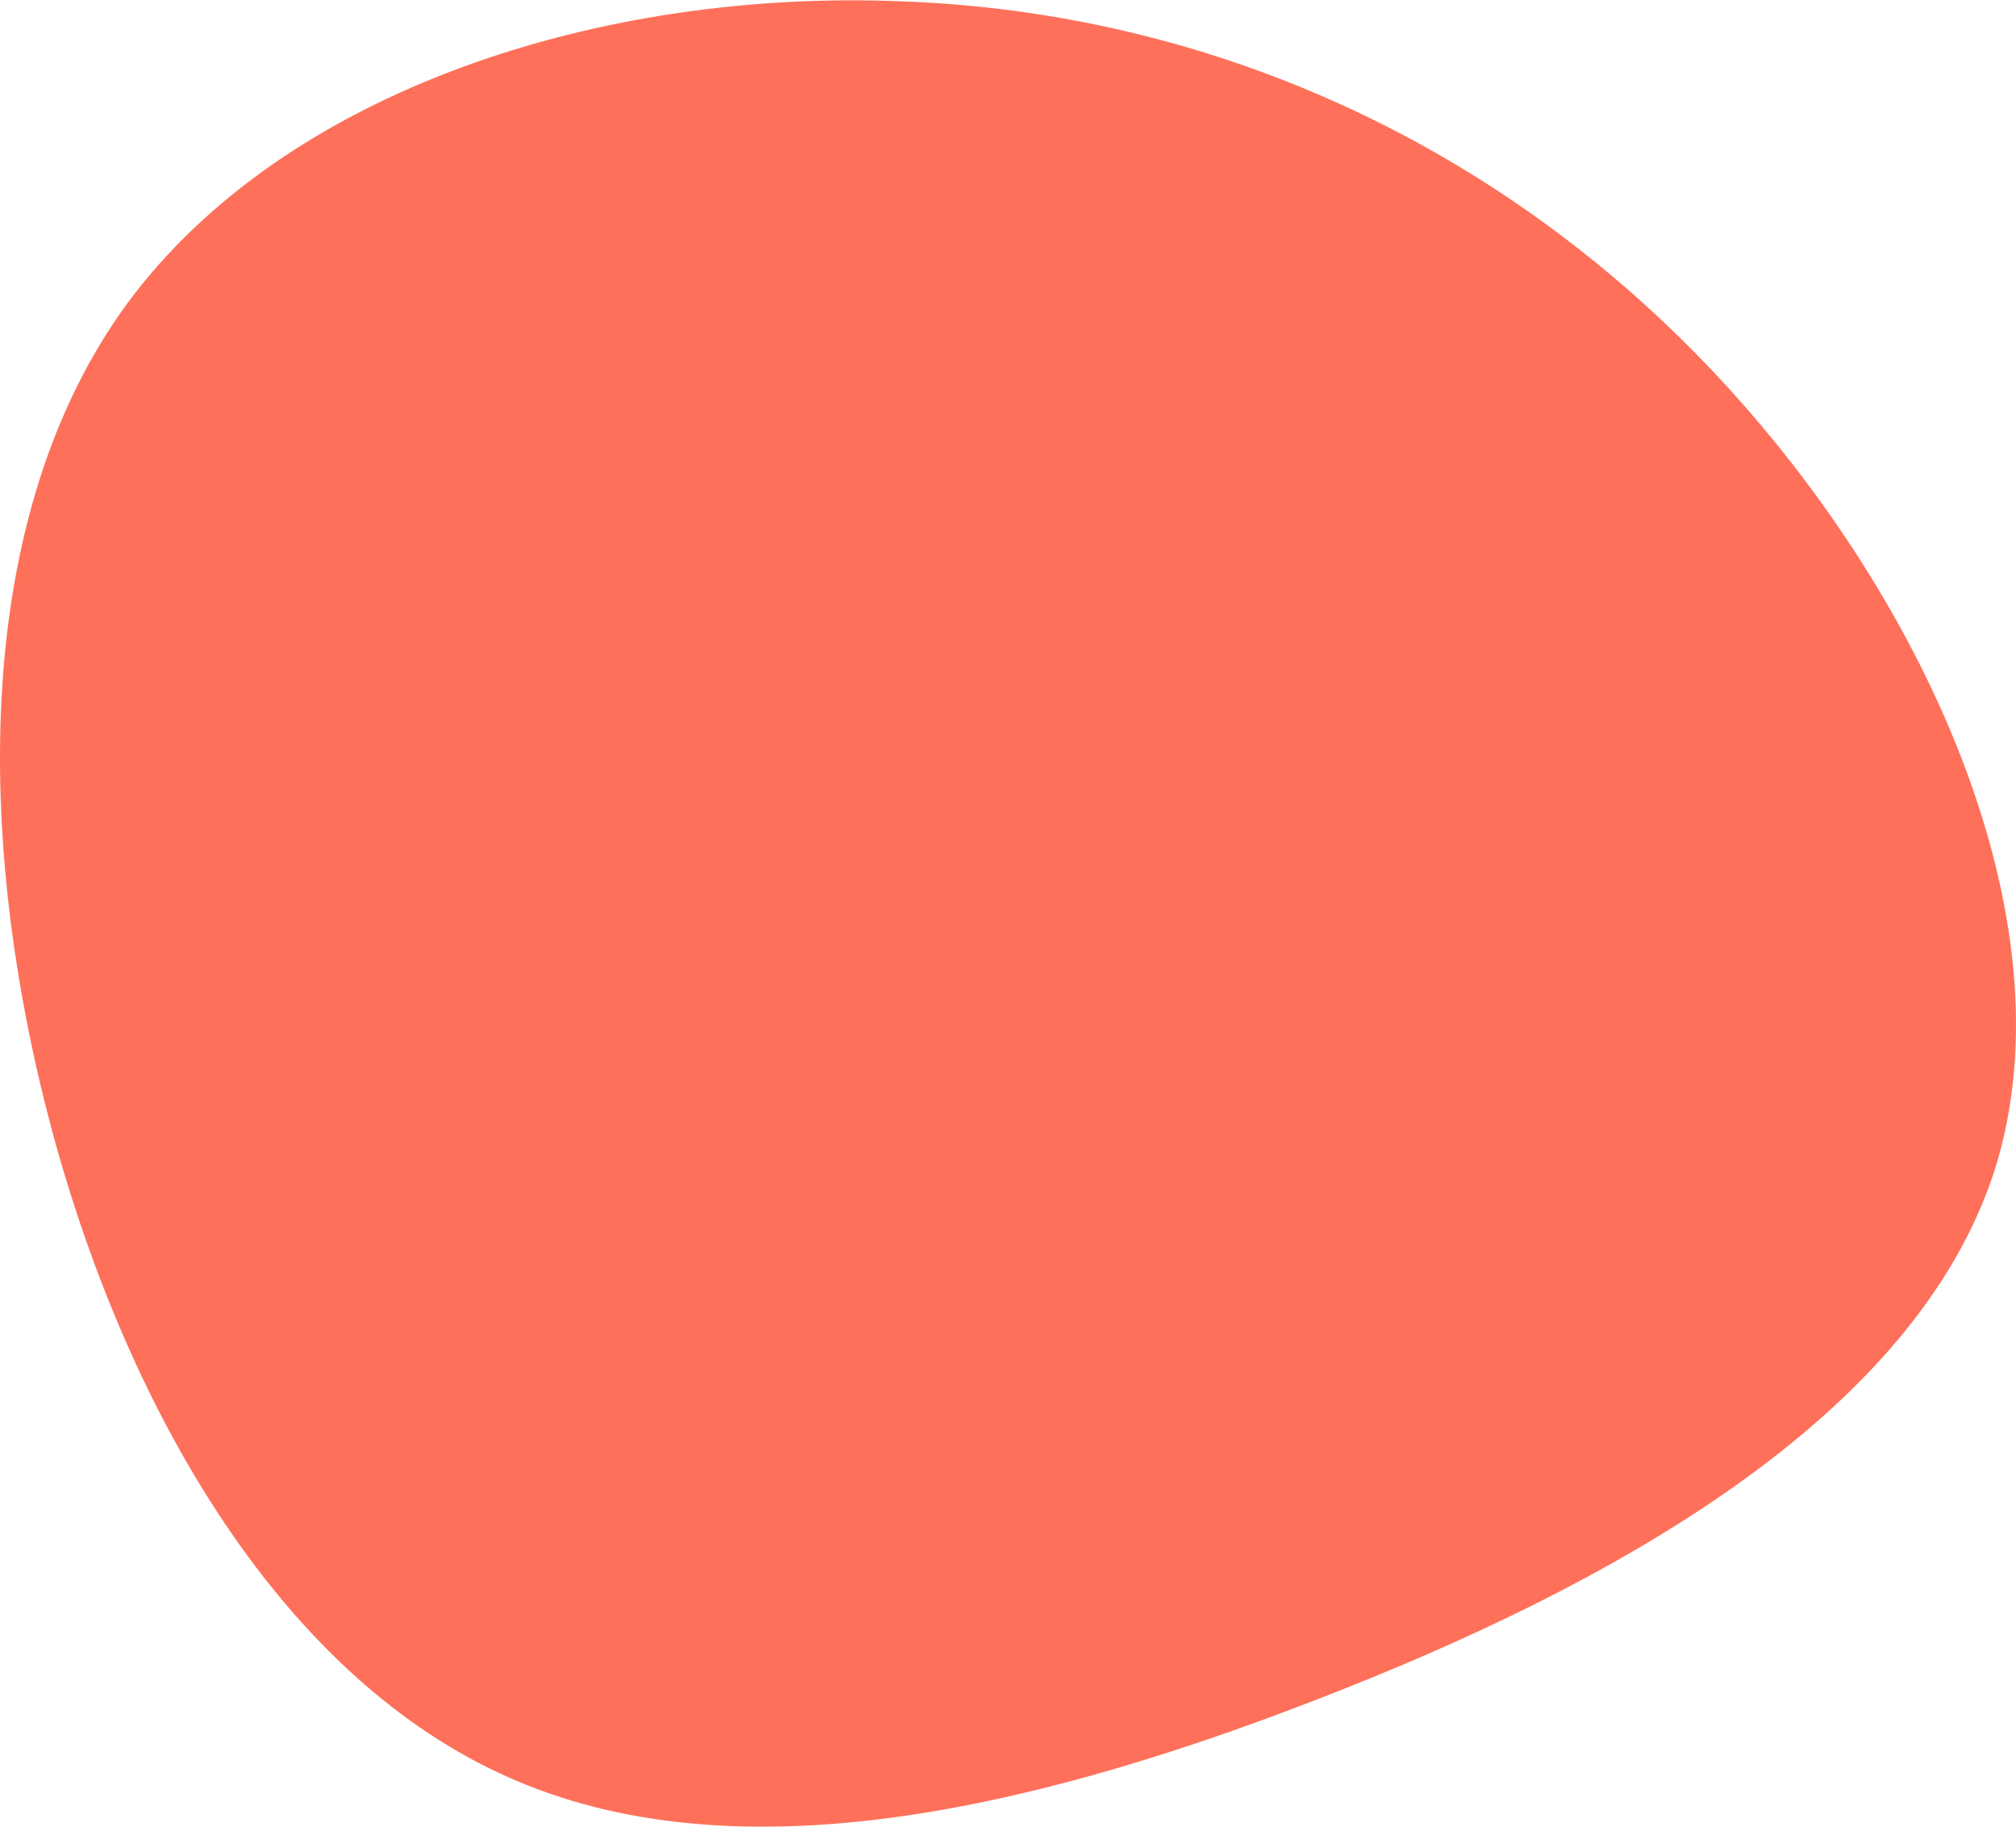
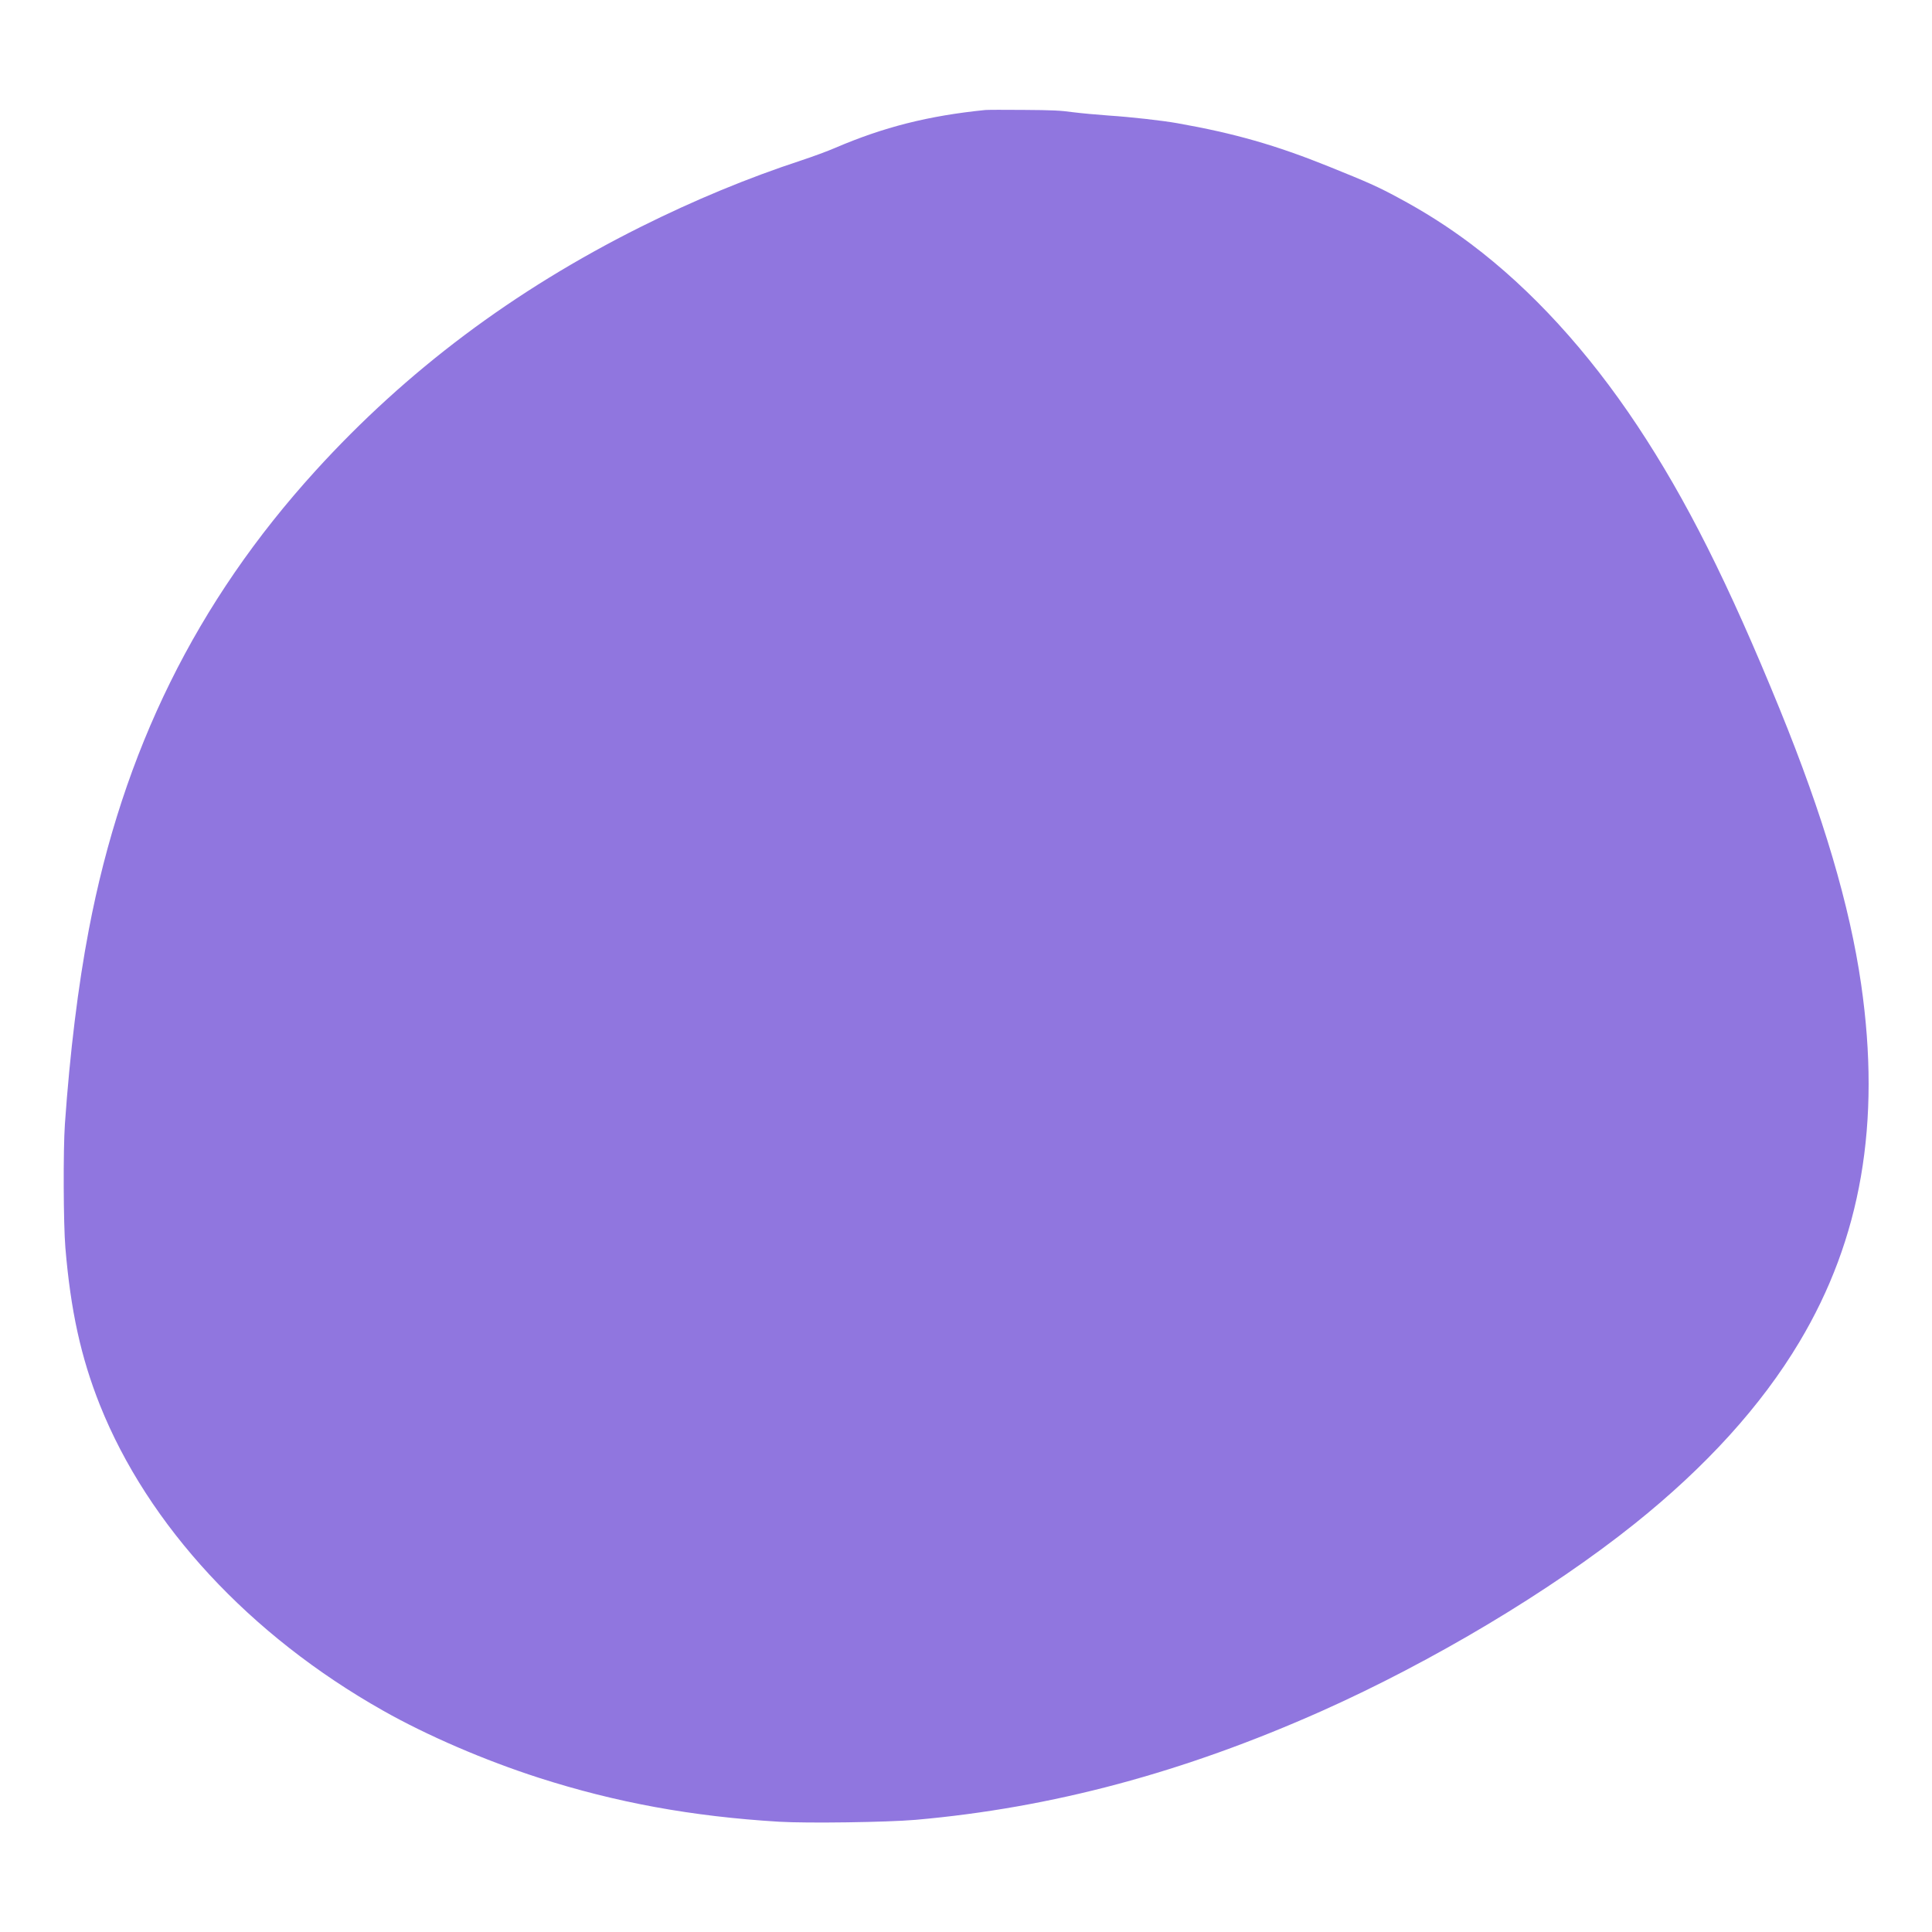
- <svg xmlns="http://www.w3.org/2000/svg" width="509" height="462" viewBox="0 0 509 462" fill="none">
-   <path d="M430.684 91.848C485.587 148.958 523.332 231.872 503.773 294.831C483.871 357.79 406.664 400.451 331.516 429.351C256.711 458.25 183.965 473.388 128.376 448.617C72.444 423.846 32.983 358.822 13.081 285.198C-6.478 211.917 -7.165 130.036 32.297 76.366C72.101 22.695 151.71 -2.763 227.544 0.333C303.722 3.085 375.781 34.737 430.684 91.848Z" fill="#FE705A" />
+ <svg xmlns="http://www.w3.org/2000/svg" version="1.0" width="460" height="460" viewBox="0 0 2048 2048" preserveAspectRatio="xMidYMid meet">
+   <g transform="translate(0,2048) scale(0.1,-0.1)" fill="#000000" stroke="none">
+     <path d="M10445 19314 c-605 -61 -1077 -181 -1593 -402 -75 -33 -236 -92 -357 -132 -569 -187 -1132 -420 -1705 -706 -1345 -672 -2479 -1522 -3445 -2584 -1263 -1388 -2043 -2969 -2404 -4868 -113 -591 -200 -1300 -253 -2057 -19 -275 -16 -1060 5 -1311 56 -668 165 -1163 366 -1668 510 -1276 1588 -2441 3001 -3239 470 -266 1079 -528 1654 -713 817 -262 1619 -409 2543 -465 302 -18 1146 -6 1448 20 1446 127 2843 502 4305 1153 1178 526 2426 1272 3316 1984 758 606 1345 1253 1748 1928 655 1095 867 2322 655 3791 -121 838 -401 1784 -864 2920 -546 1338 -991 2223 -1510 3005 -524 789 -1122 1442 -1760 1922 -249 187 -494 343 -780 496 -212 114 -310 158 -727 326 -565 228 -1003 353 -1608 460 -158 28 -493 66 -725 81 -126 9 -300 25 -385 36 -129 18 -217 22 -520 24 -201 2 -383 1 -405 -1z" fill="#613CD2" fill-opacity="0.7" />
+   </g>
</svg>
